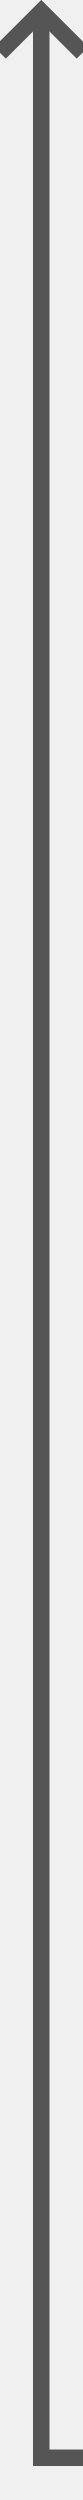
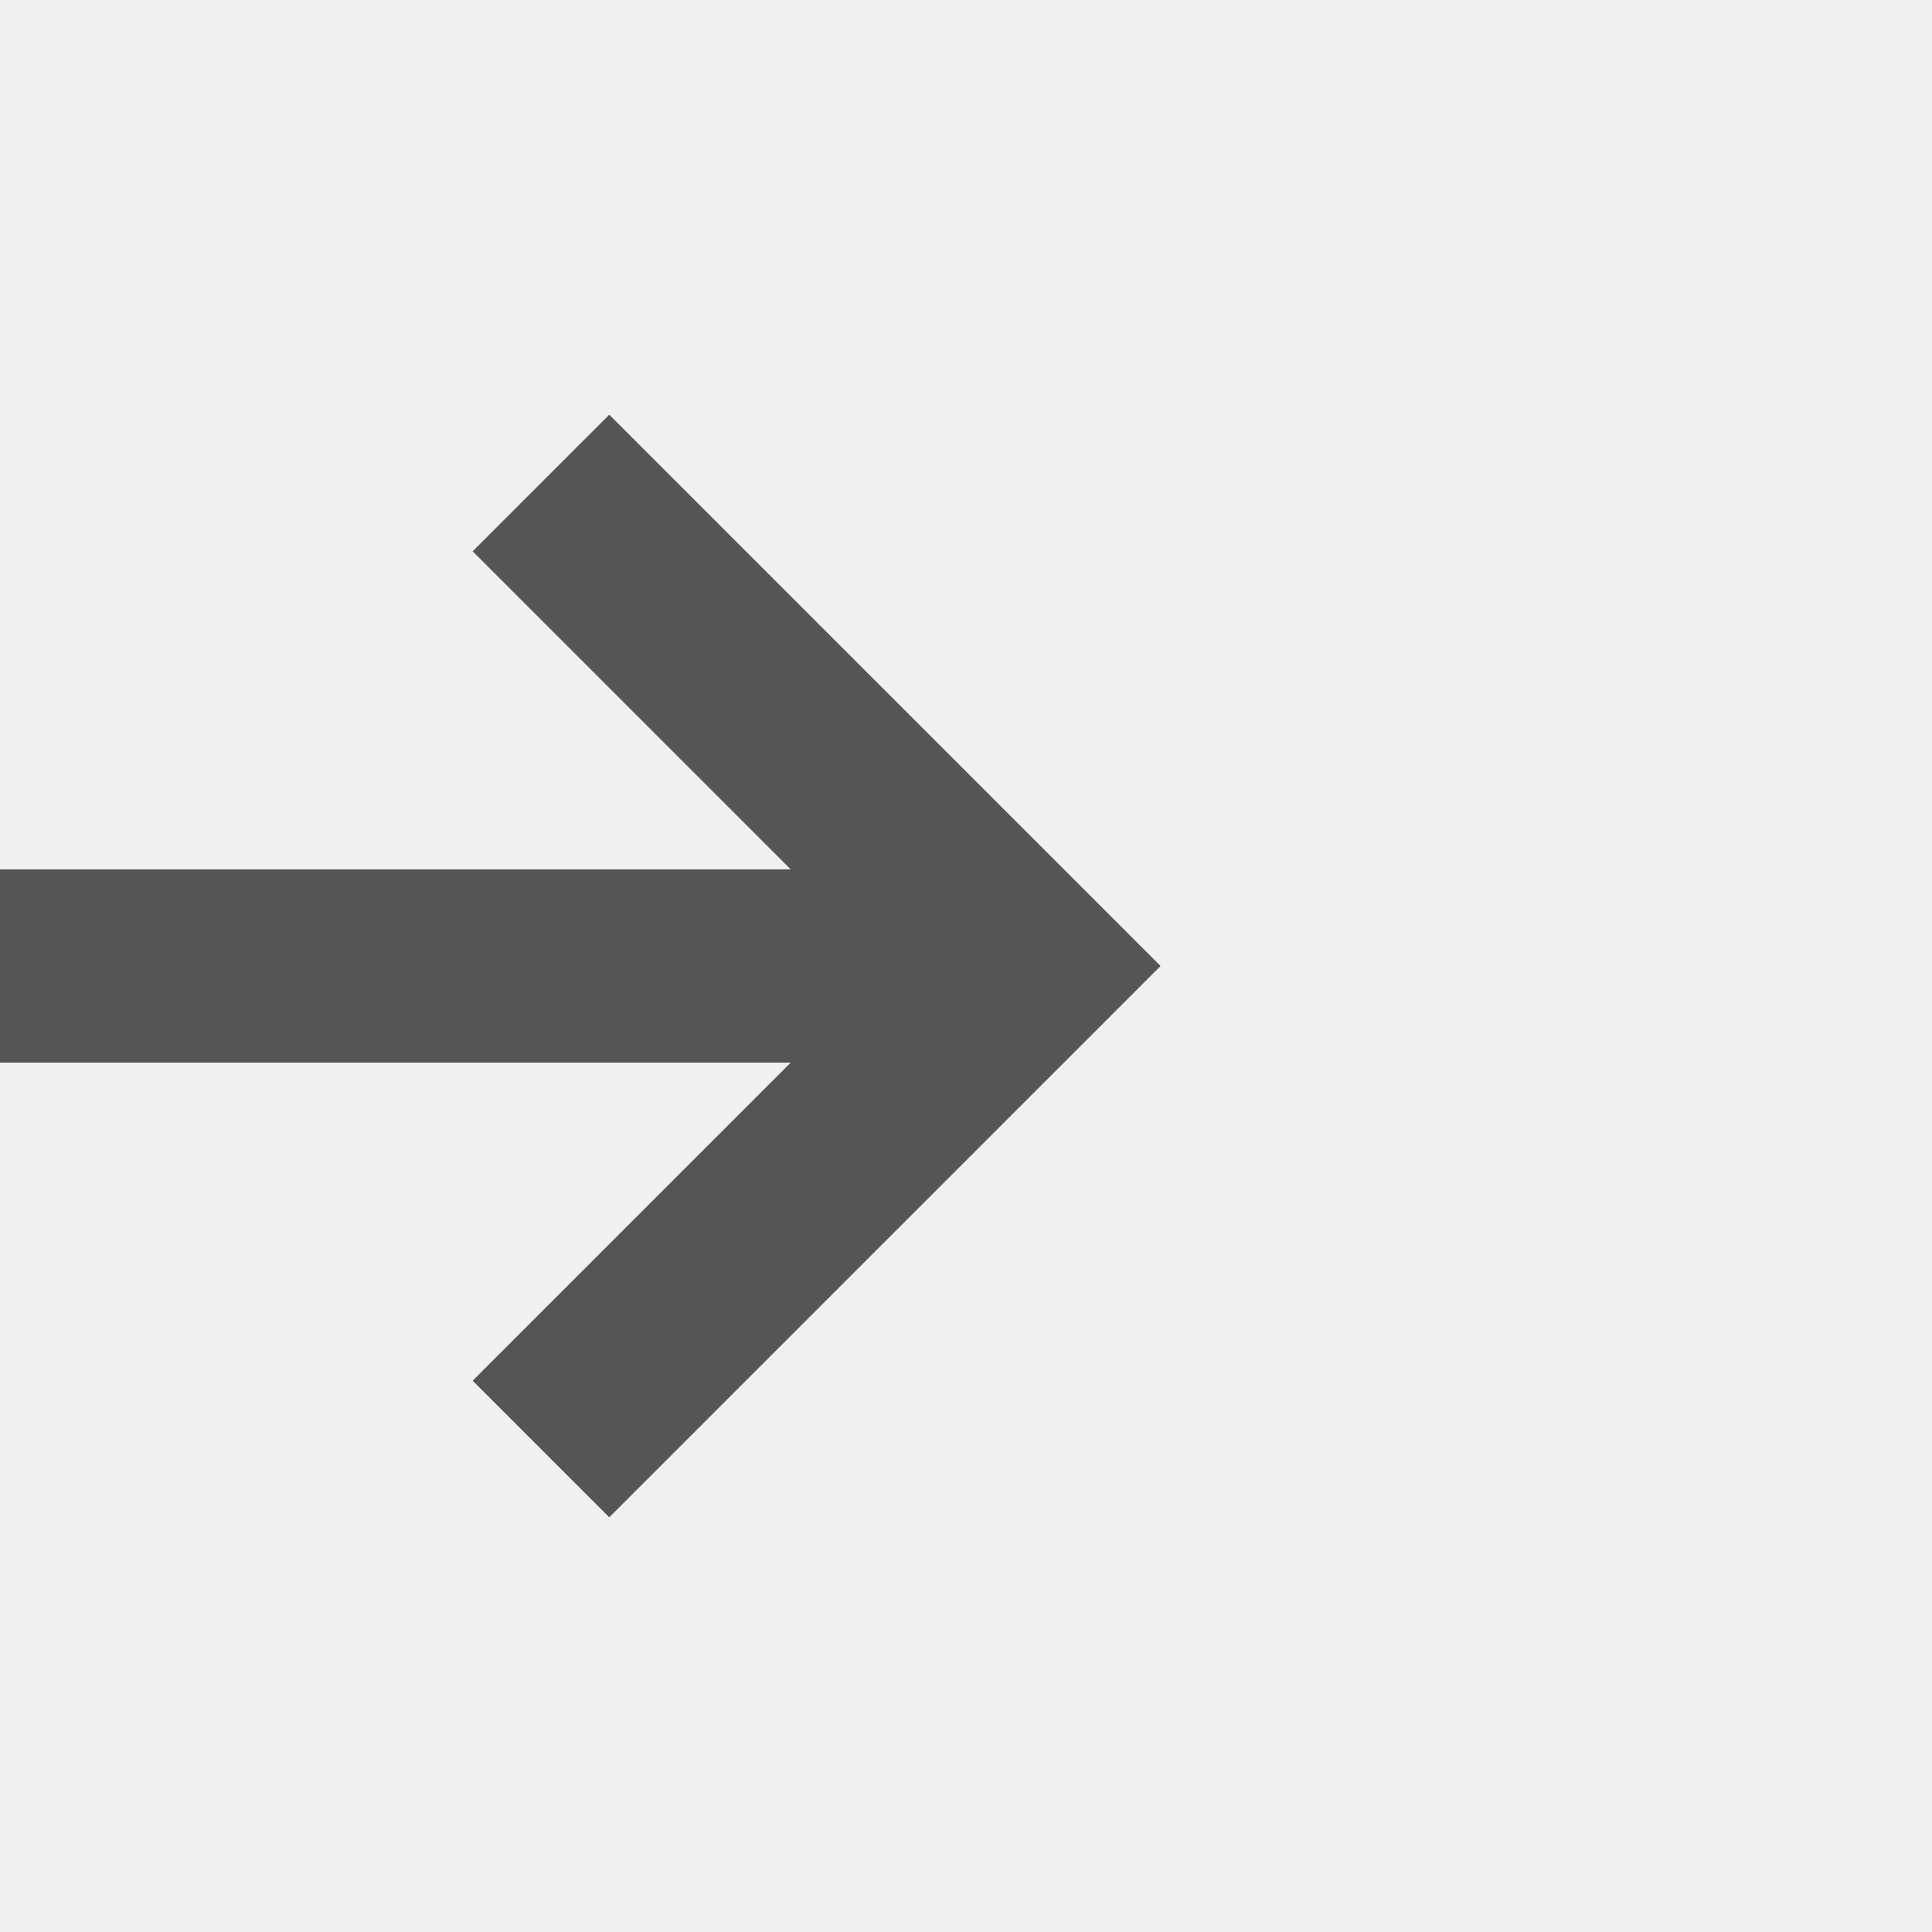
- <svg xmlns="http://www.w3.org/2000/svg" version="1.1" width="10px" height="303px" preserveAspectRatio="xMidYMin meet" viewBox="1732 4053 8 303">
+ <svg xmlns="http://www.w3.org/2000/svg" version="1.1" width="20px" height="20px" preserveAspectRatio="xMinYMid meet" viewBox="985 4496 20 18">
  <defs>
-     <mask fill="white" id="Clip207">
-       <path d="M 2046 4332  L 2088 4332  L 2088 4371  L 2046 4371  Z M 1726 4043  L 2588 4043  L 2588 4371  L 1726 4371  Z " fill-rule="evenodd" />
+     <mask fill="white" id="Clip212">
+       <path d="M 844 4487  L 960 4487  L 960 4523  L 844 4523  Z M 796 4487  L 1007 4487  L 1007 4523  L 796 4523  Z " fill-rule="evenodd" />
    </mask>
  </defs>
-   <path d="M 2578 4235  L 2578 4351  L 1736 4351  L 1736 4055  " stroke-width="2" stroke-dasharray="0" stroke="rgba(85, 85, 85, 1)" fill="none" class="stroke" mask="url(#Clip207)" />
-   <path d="M 2578 4233  A 3.5 3.5 0 0 0 2574.5 4236.5 A 3.5 3.5 0 0 0 2578 4240 A 3.5 3.5 0 0 0 2581.5 4236.5 A 3.5 3.5 0 0 0 2578 4233 Z M 1731.707 4060.107  L 1736 4055.814  L 1740.293 4060.107  L 1741.707 4058.693  L 1736.707 4053.693  L 1736 4052.986  L 1735.293 4053.693  L 1730.293 4058.693  L 1731.707 4060.107  Z " fill-rule="nonzero" fill="rgba(85, 85, 85, 1)" stroke="none" class="fill" mask="url(#Clip207)" />
+   <path d="M 844 4505  L 808 4505  M 960 4505  L 995 4505  " stroke-width="2" stroke-dasharray="0" stroke="rgba(85, 85, 85, 1)" fill="none" class="stroke" />
+   <path d="M 809.5 4501.5  A 3.5 3.5 0 0 0 806 4505 A 3.5 3.5 0 0 0 809.5 4508.5 A 3.5 3.5 0 0 0 813 4505 A 3.5 3.5 0 0 0 809.5 4501.5 Z M 989.893 4500.707  L 994.186 4505  L 989.893 4509.293  L 991.307 4510.707  L 996.307 4505.707  L 997.014 4505  L 996.307 4504.293  L 991.307 4499.293  L 989.893 4500.707  Z " fill-rule="nonzero" fill="rgba(85, 85, 85, 1)" stroke="none" class="fill" mask="url(#Clip212)" />
</svg>
